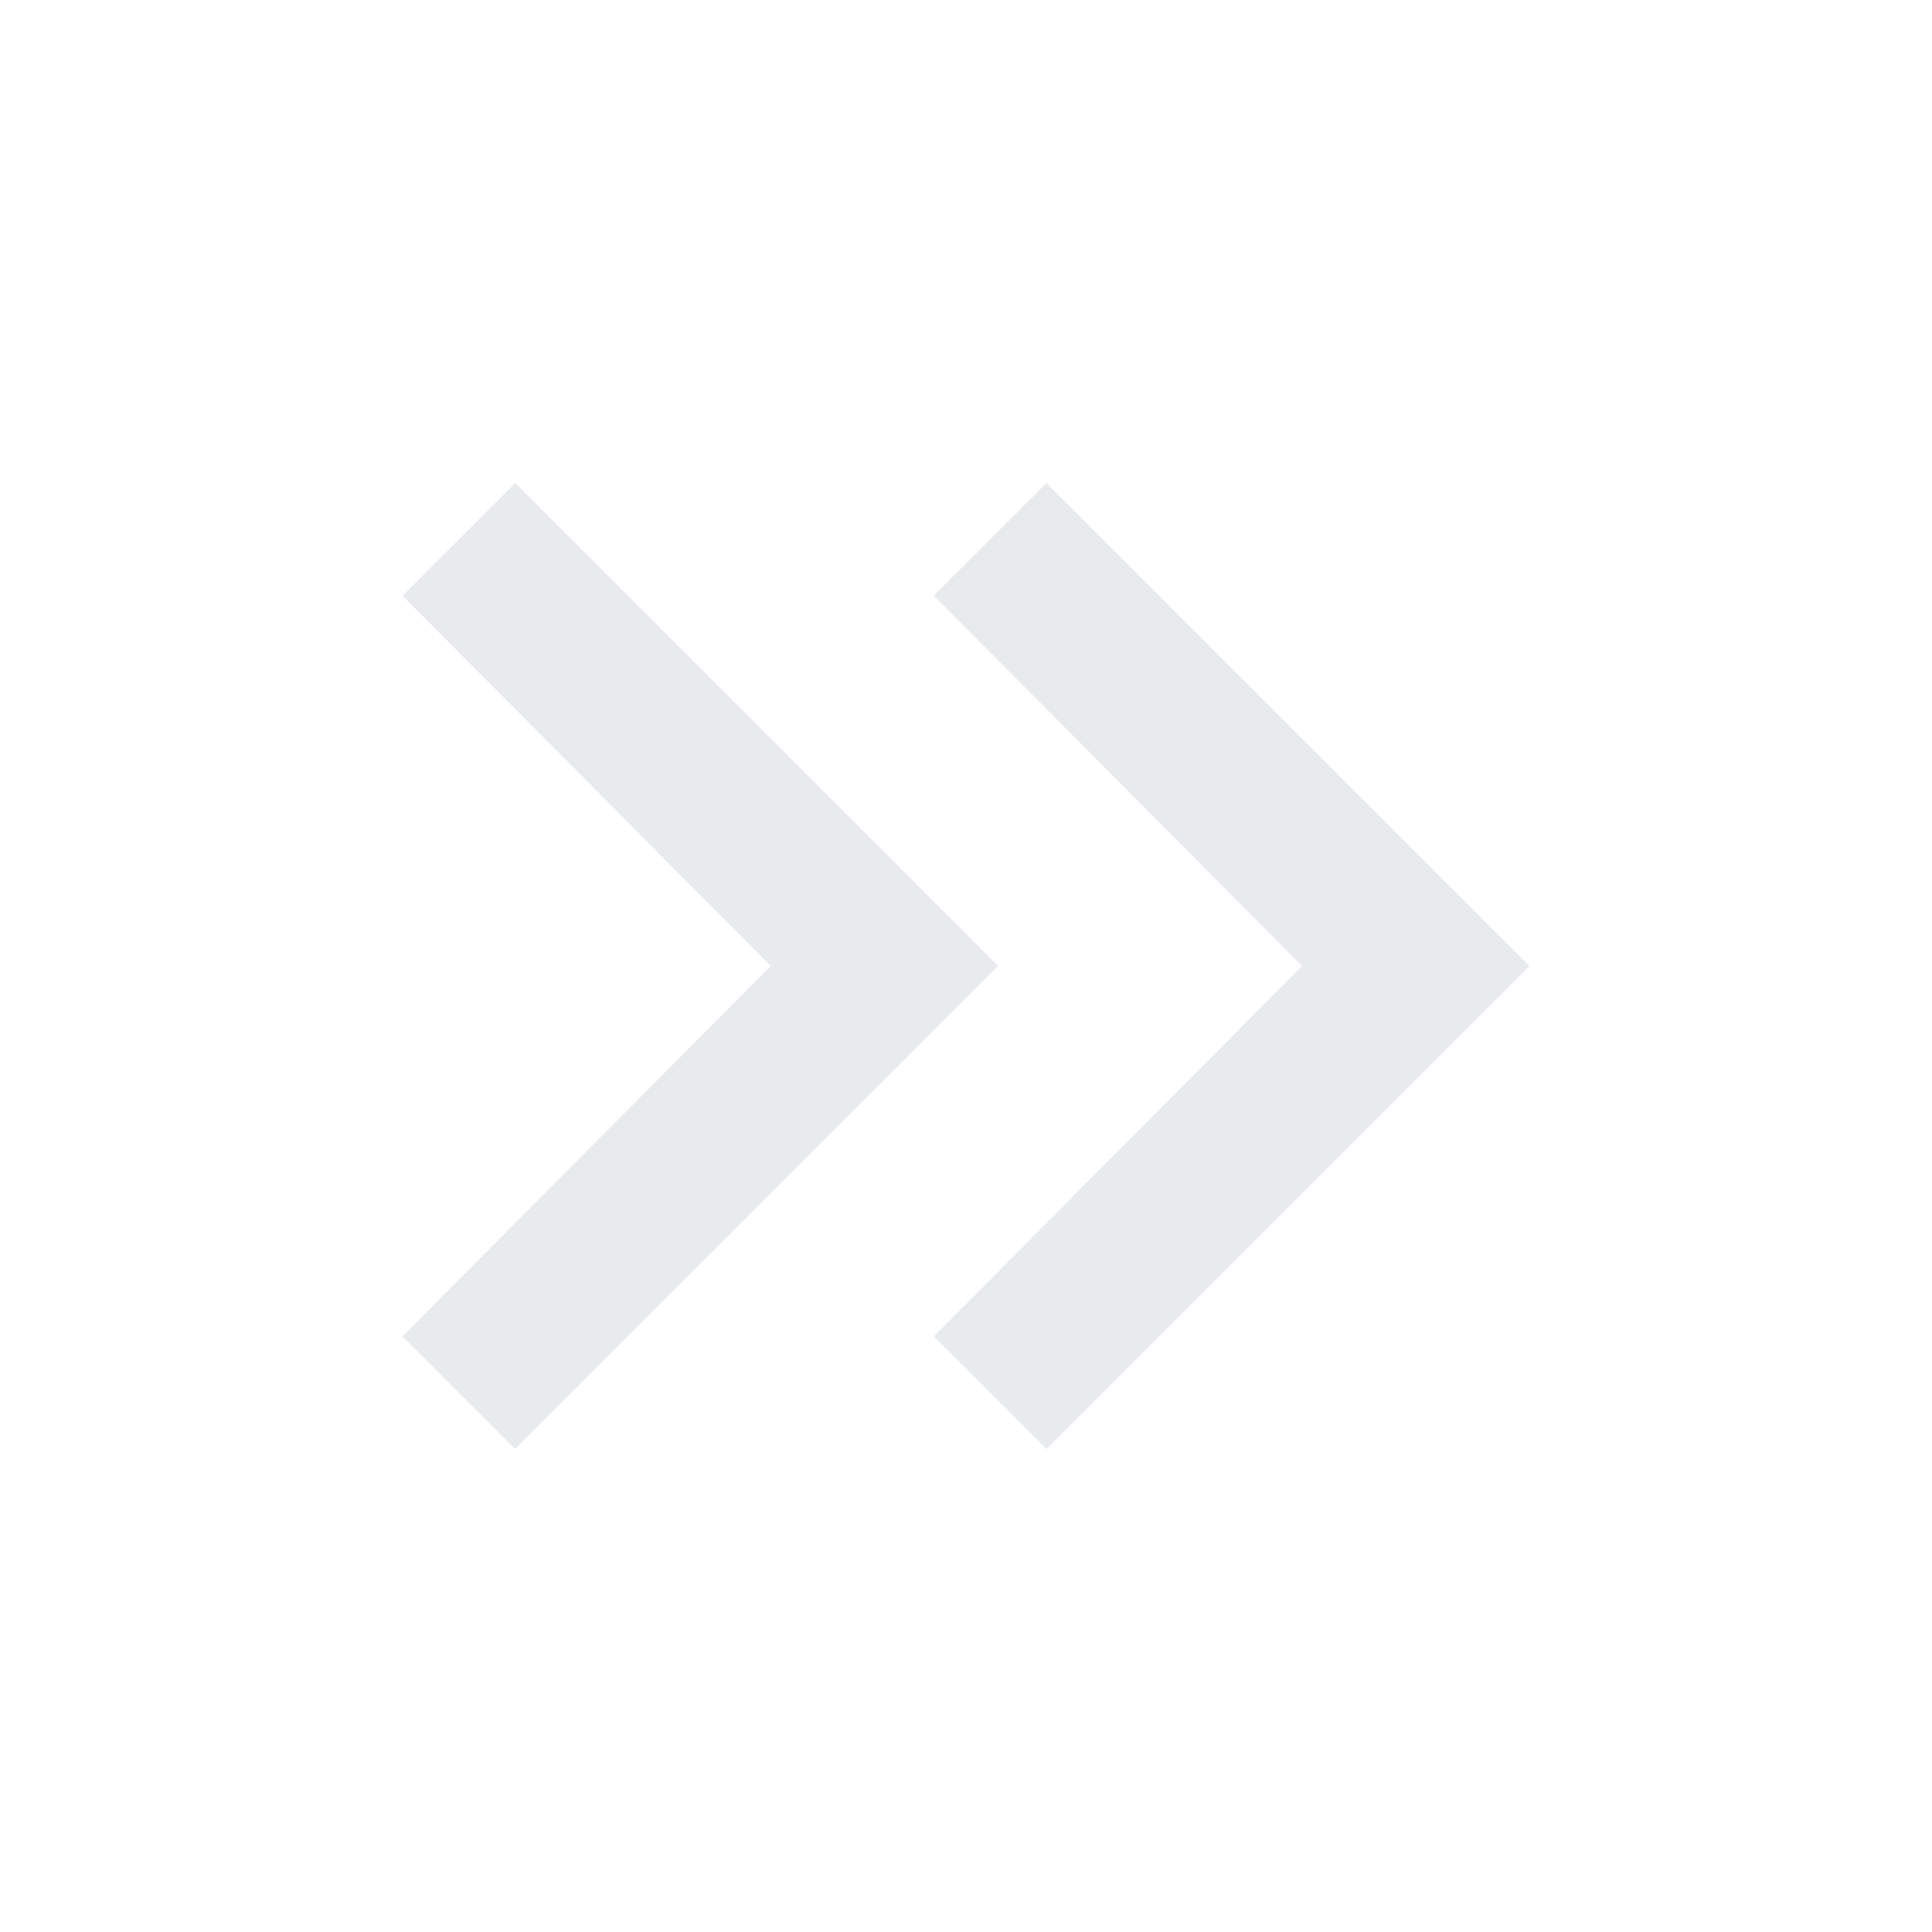
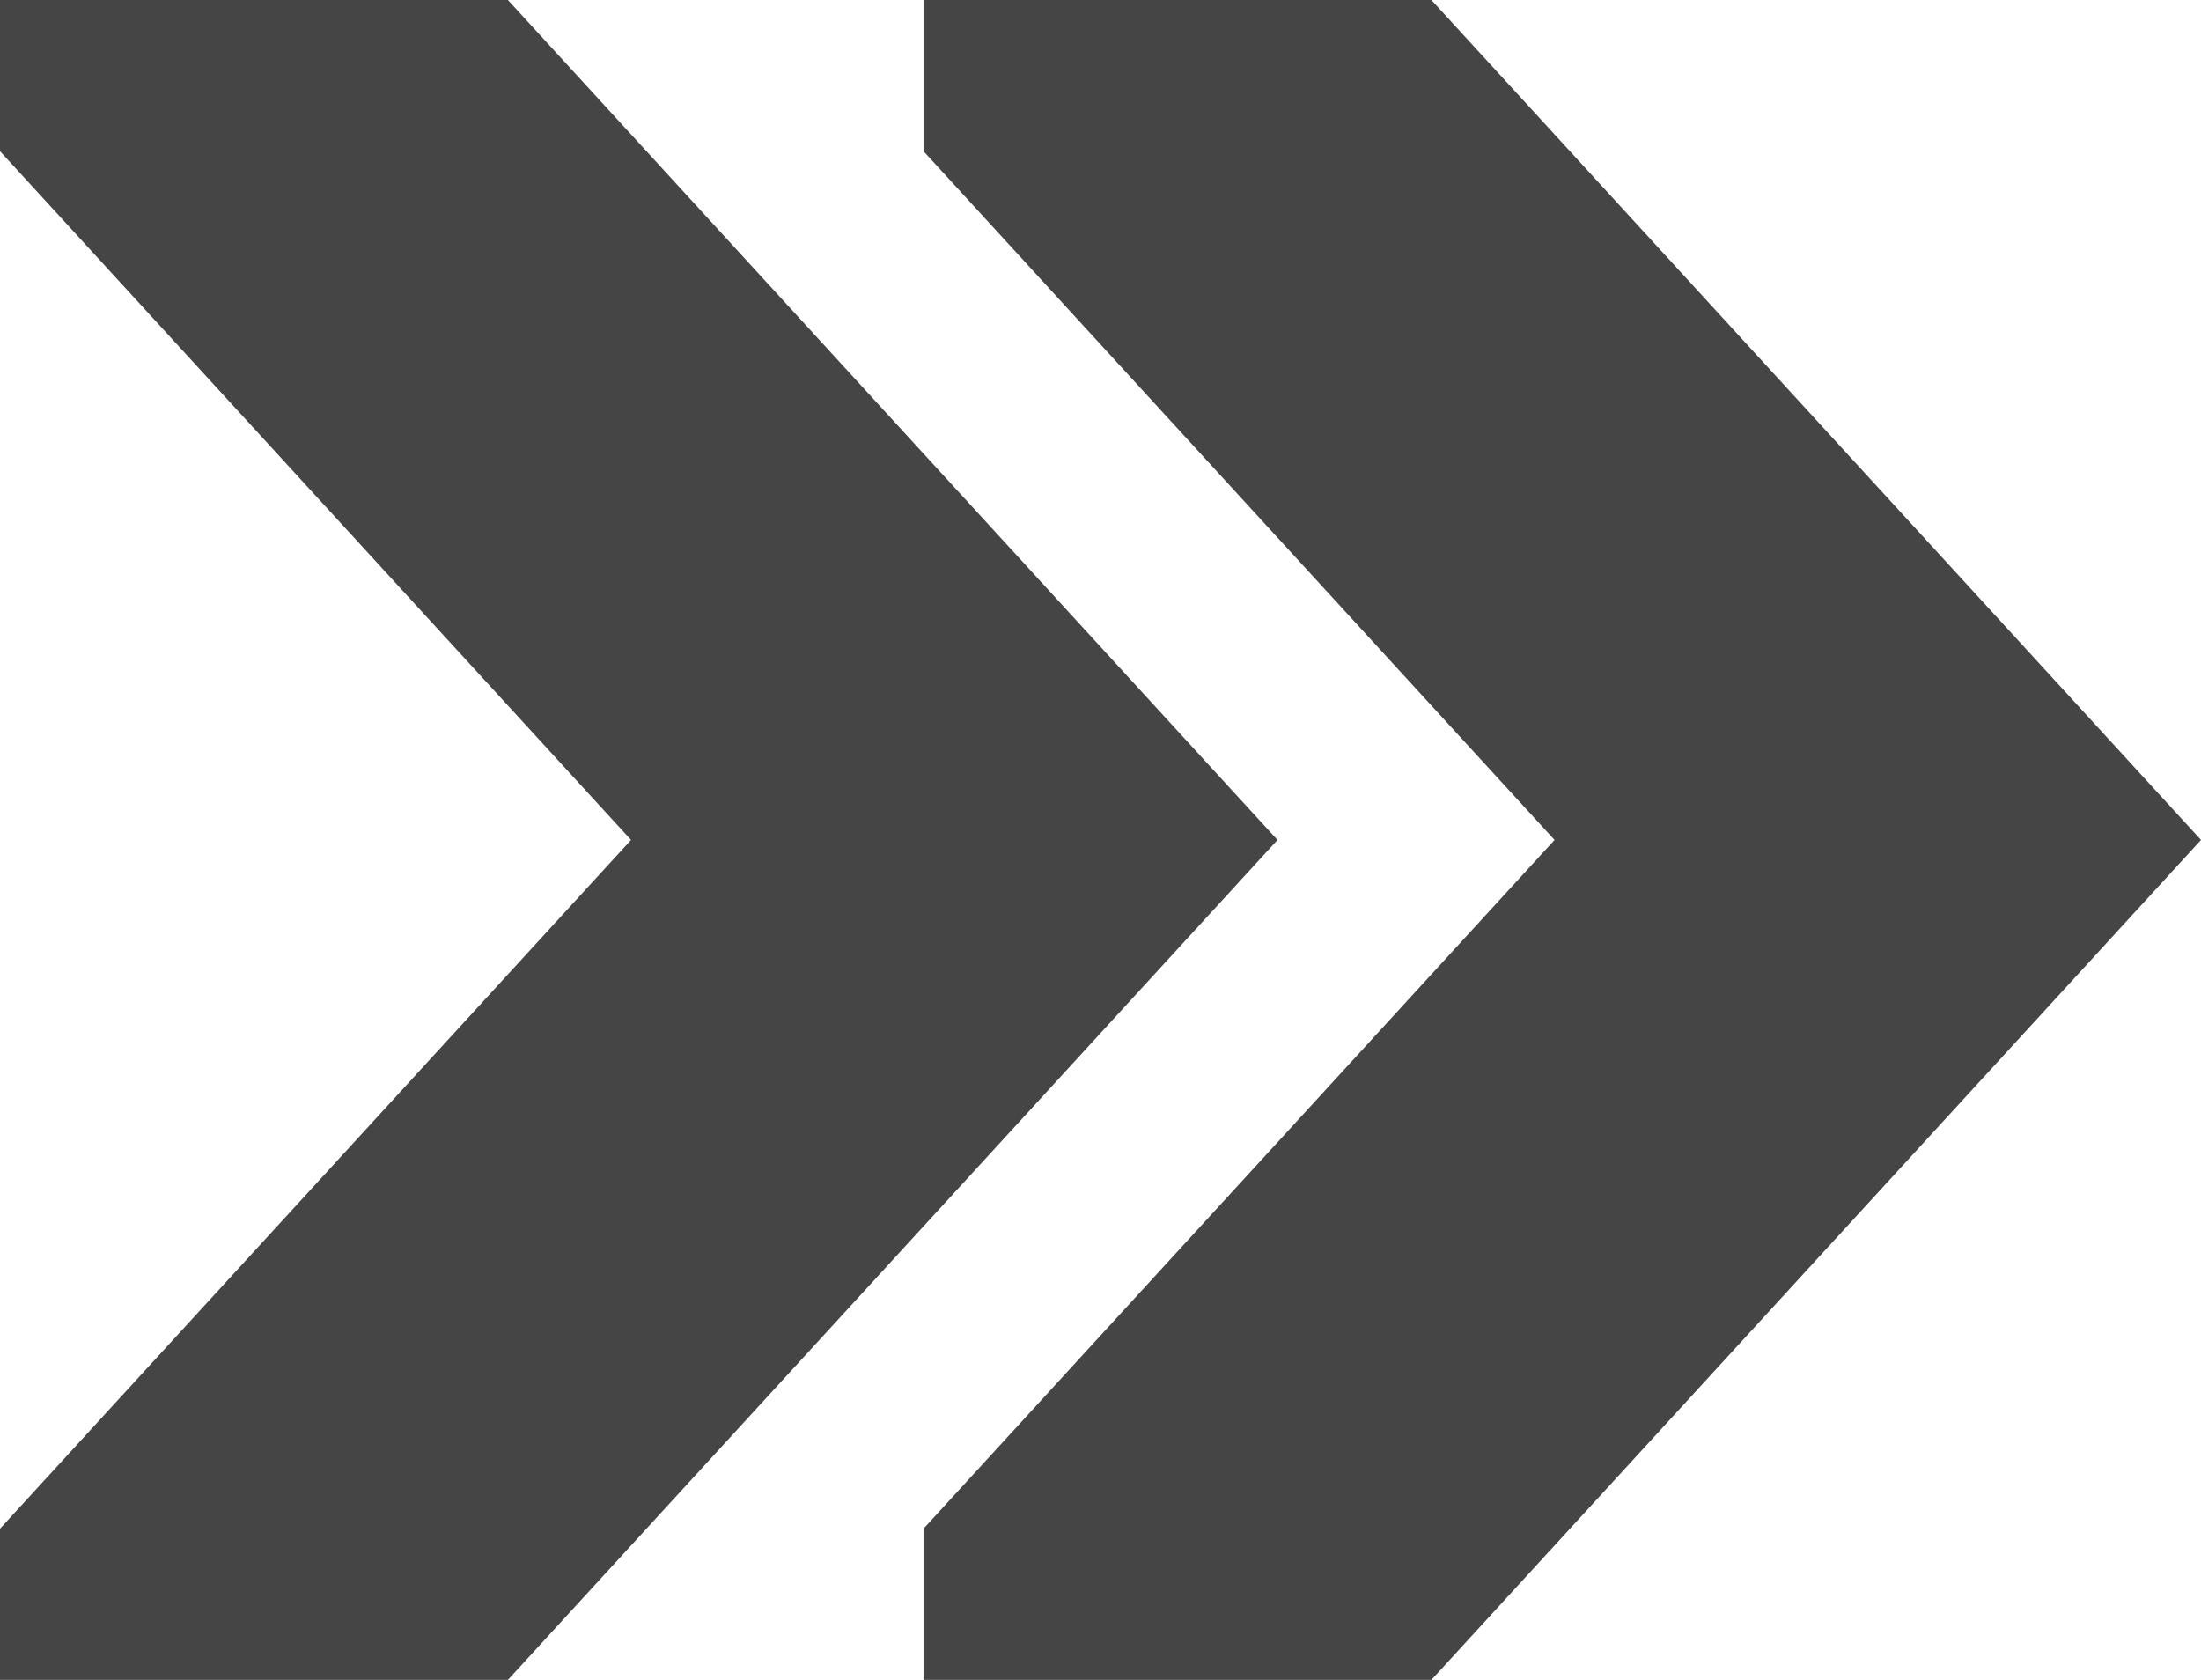
- <svg xmlns="http://www.w3.org/2000/svg" height="24px" viewBox="0 -960 960 960" width="24px" fill="#e8eaed">
-   <path d="M383-480 200-664l56-56 240 240-240 240-56-56 183-184Zm264 0L464-664l56-56 240 240-240 240-56-56 183-184Z" />
+ <svg xmlns="http://www.w3.org/2000/svg" width="38" height="29" viewBox="0 0 38 29" fill="none">
+   <path d="M8.769 0H0V2.61L10.895 14.5L0 26.39V29H8.769L22.056 14.5L8.769 0Z" fill="#454545" />
+   <path d="M24.713 0H15.944V2.61L26.839 14.5L15.944 26.39V29H24.713L38 14.5L24.713 0Z" fill="#454545" />
</svg>
